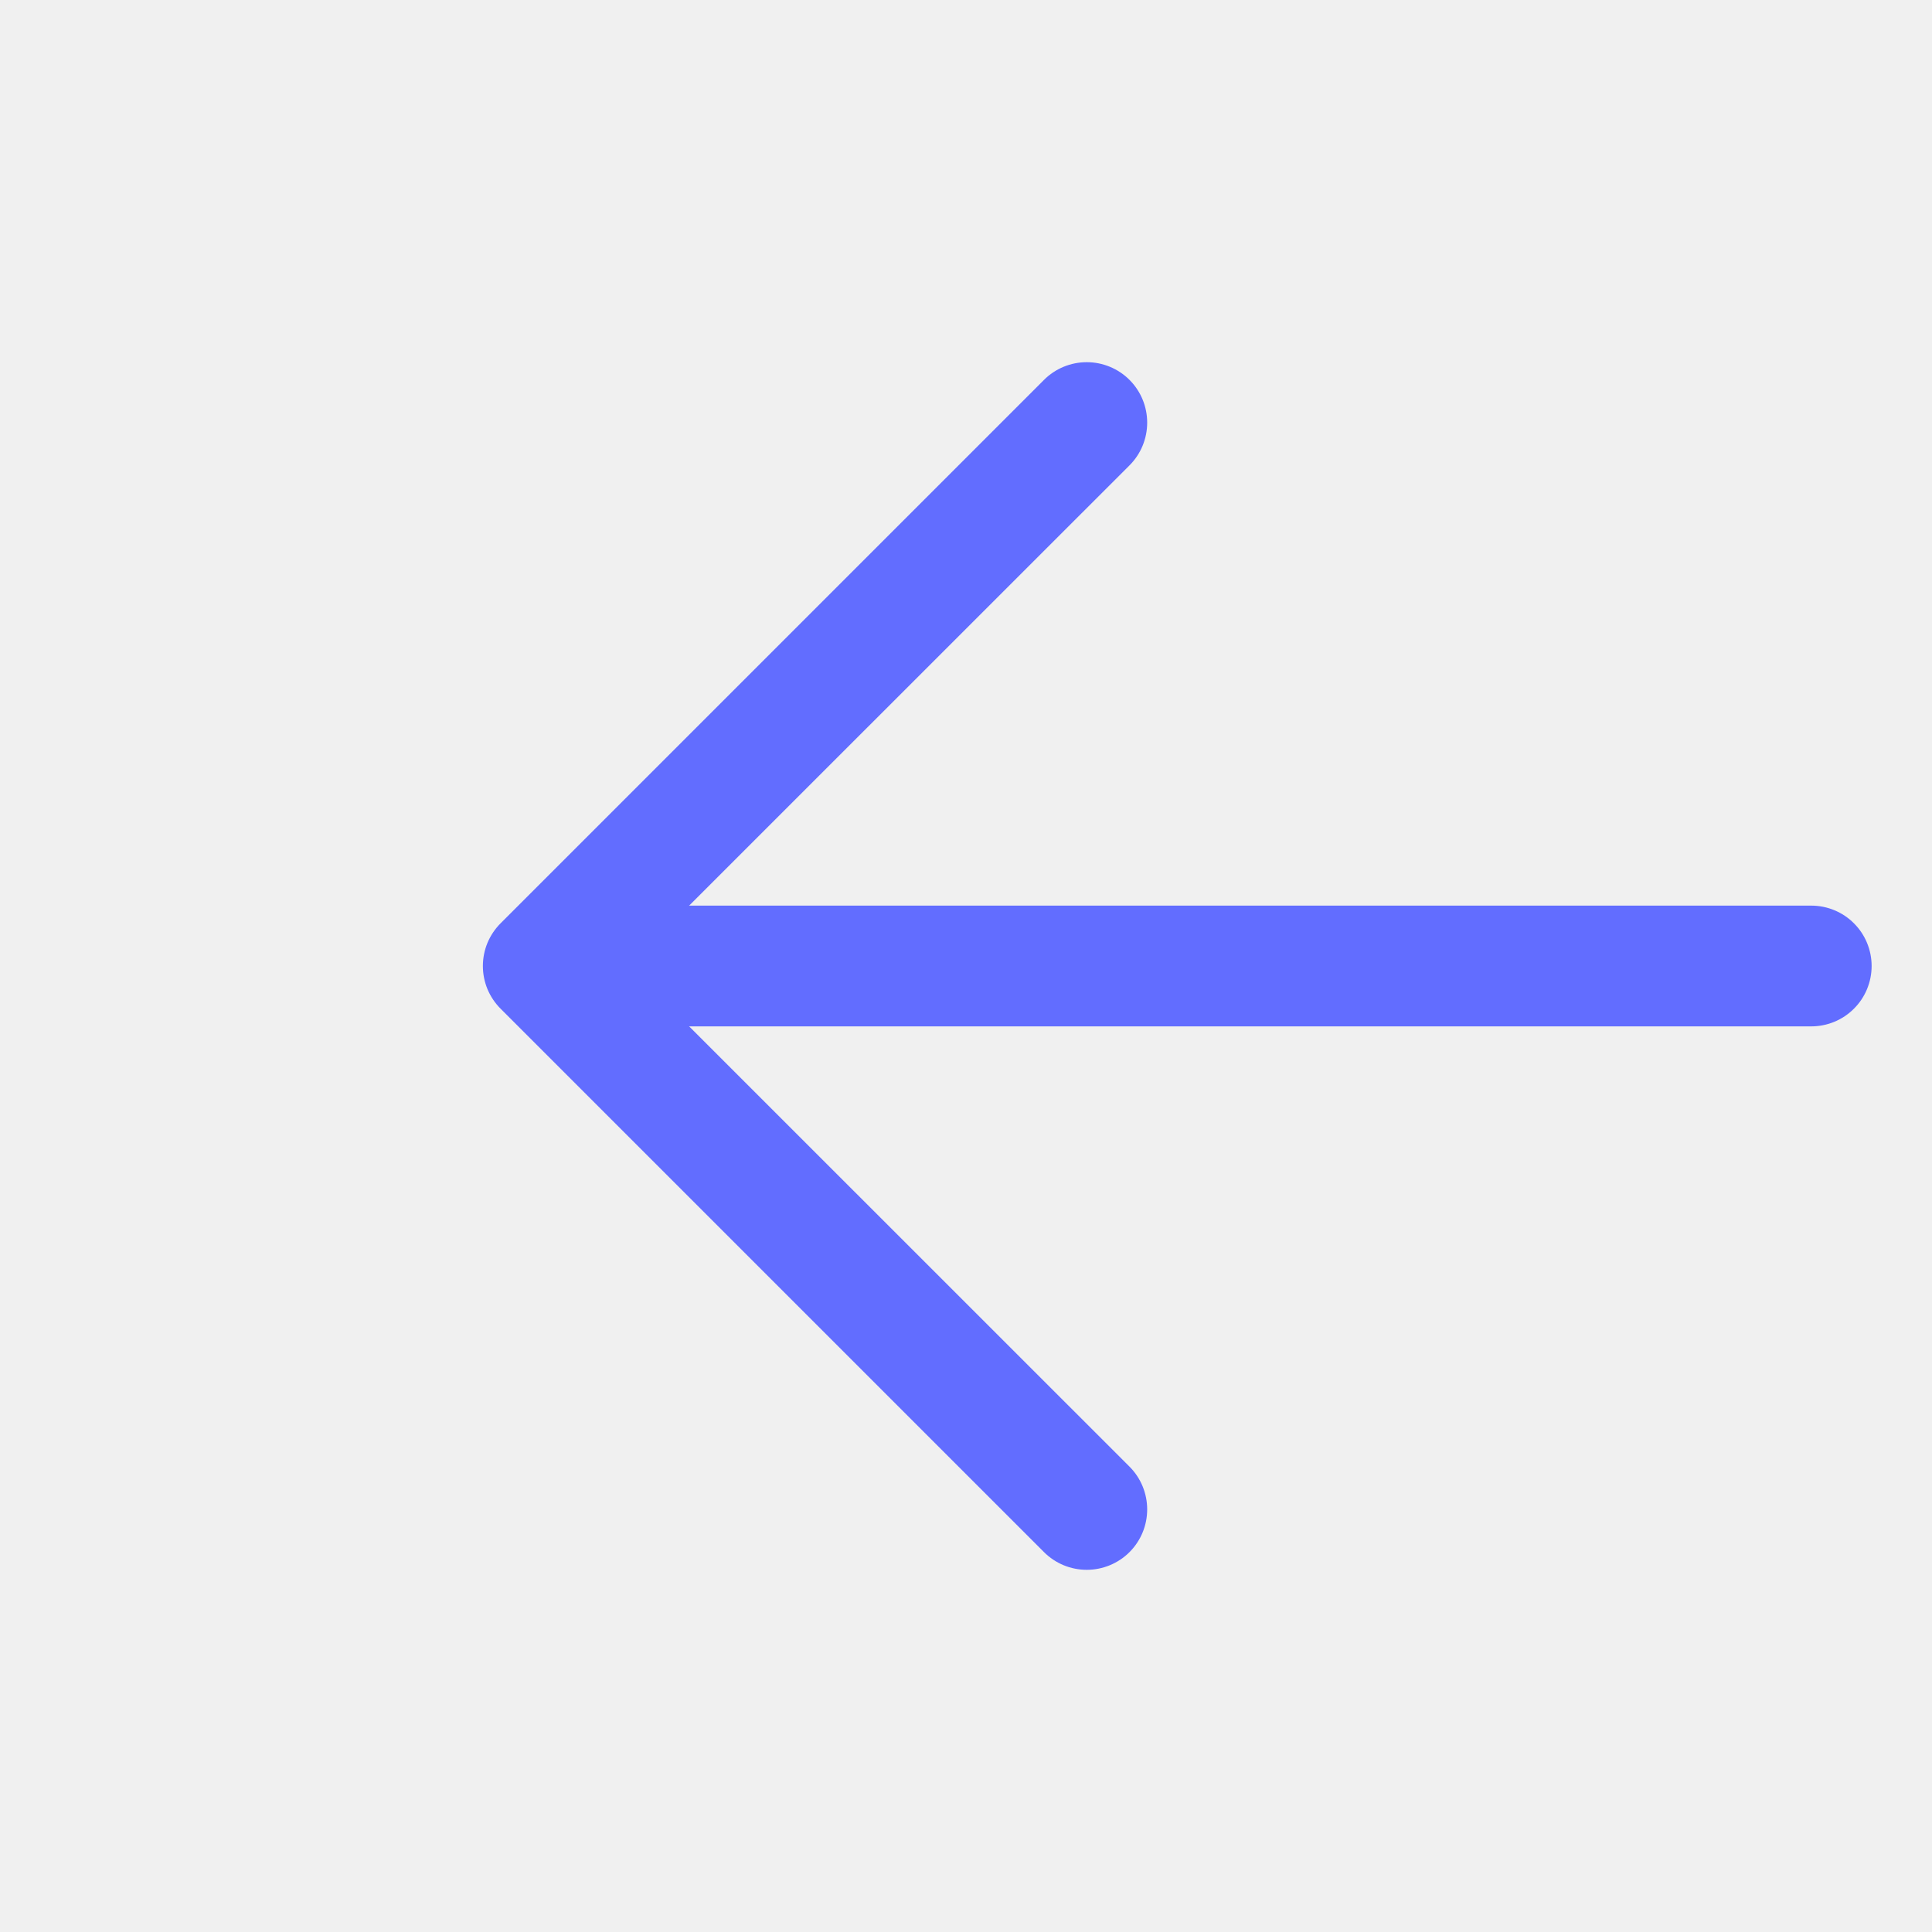
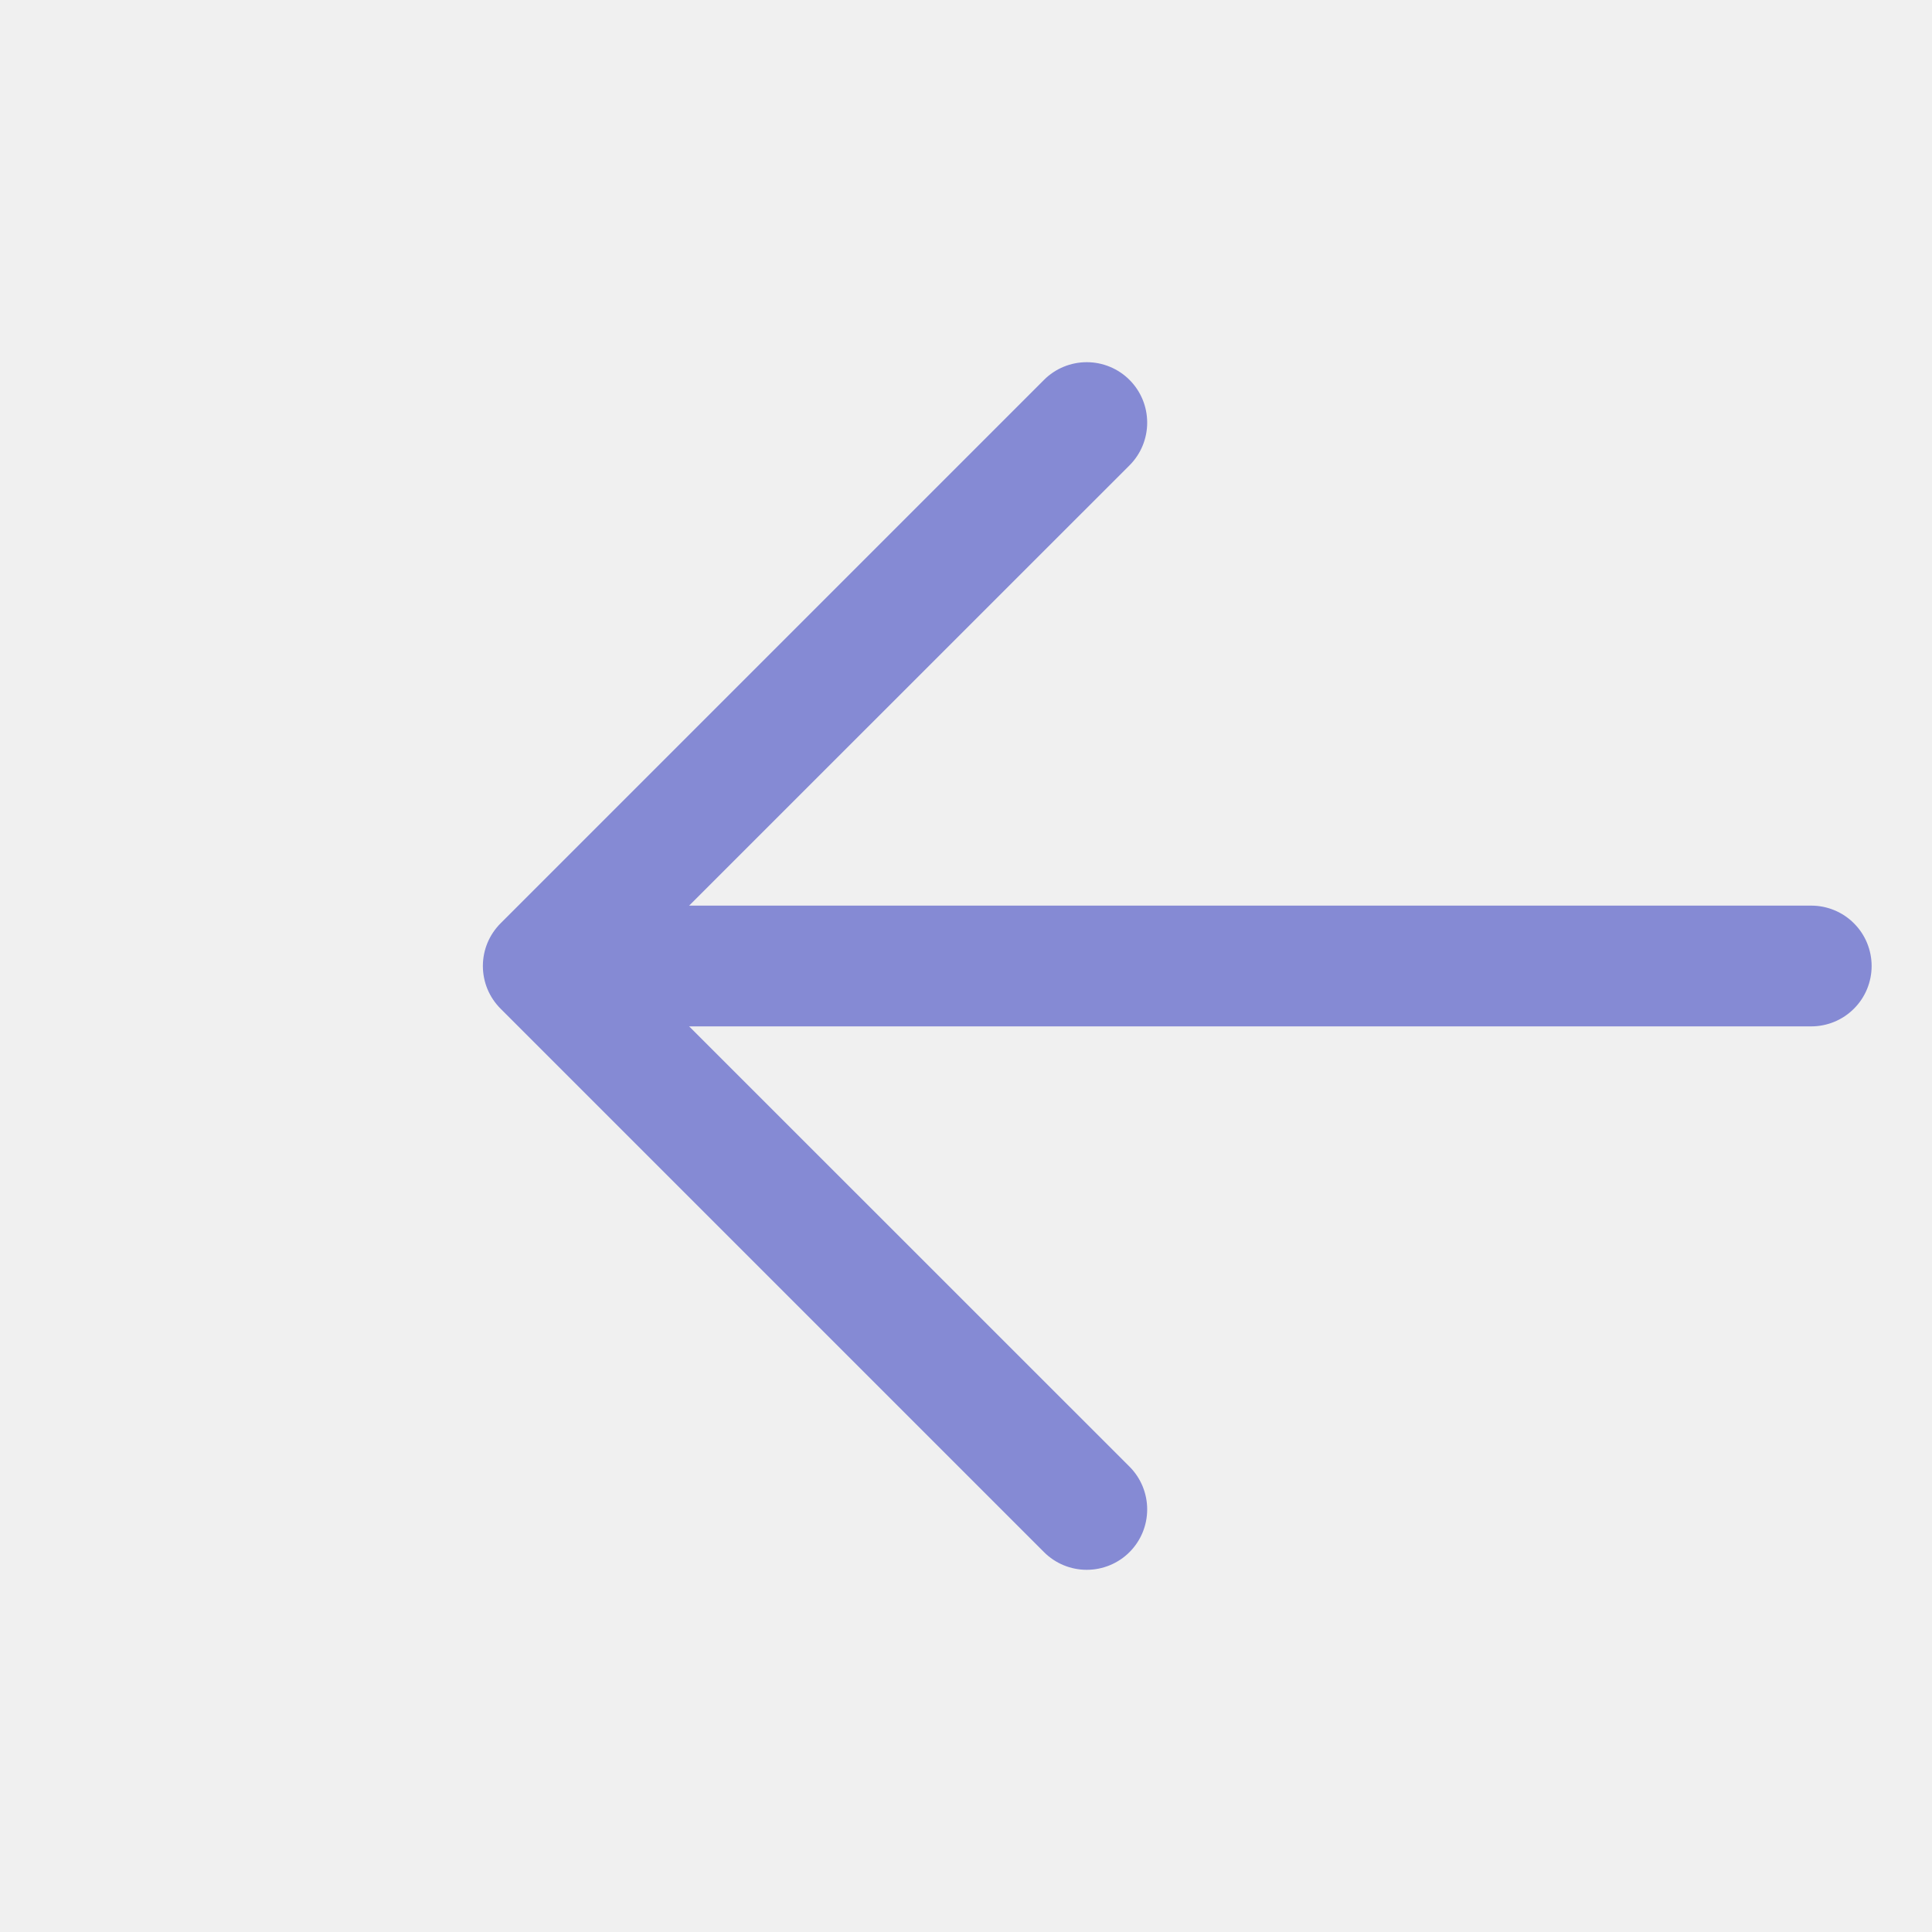
<svg xmlns="http://www.w3.org/2000/svg" width="32" height="32" viewBox="0 0 32 32" fill="none">
  <g clip-path="url(#clip0_94_391)">
-     <path d="M10 15H30C30.265 15 30.52 15.105 30.707 15.293C30.895 15.48 31 15.735 31 16C31 16.265 30.895 16.52 30.707 16.707C30.52 16.895 30.265 17 30 17H10C9.735 17 9.48 16.895 9.293 16.707C9.105 16.52 9 16.265 9 16C9 15.735 9.105 15.48 9.293 15.293C9.48 15.105 9.735 15 10 15Z" fill="#626DFF" />
-     <path d="M10.414 16L18.708 24.292C18.896 24.48 19.001 24.735 19.001 25C19.001 25.266 18.896 25.52 18.708 25.708C18.52 25.896 18.265 26.001 18 26.001C17.734 26.001 17.48 25.896 17.292 25.708L8.292 16.708C8.199 16.615 8.125 16.505 8.074 16.383C8.024 16.262 7.998 16.132 7.998 16C7.998 15.868 8.024 15.738 8.074 15.617C8.125 15.495 8.199 15.385 8.292 15.292L17.292 6.292C17.48 6.104 17.734 5.999 18 5.999C18.265 5.999 18.52 6.104 18.708 6.292C18.896 6.48 19.001 6.734 19.001 7C19.001 7.266 18.896 7.52 18.708 7.708L10.414 16Z" fill="#626DFF" />
+     <path d="M10 15H30C30.265 15 30.52 15.105 30.707 15.293C30.895 15.48 31 15.735 31 16C31 16.265 30.895 16.52 30.707 16.707C30.52 16.895 30.265 17 30 17H10C9.735 17 9.48 16.895 9.293 16.707C9.105 16.52 9 16.265 9 16C9 15.735 9.105 15.48 9.293 15.293C9.48 15.105 9.735 15 10 15Z" fill="#858AD4" />
+     <path d="M10.414 16L18.708 24.292C18.896 24.48 19.001 24.735 19.001 25C19.001 25.266 18.896 25.52 18.708 25.708C18.52 25.896 18.265 26.001 18 26.001C17.734 26.001 17.48 25.896 17.292 25.708L8.292 16.708C8.199 16.615 8.125 16.505 8.074 16.383C8.024 16.262 7.998 16.132 7.998 16C7.998 15.868 8.024 15.738 8.074 15.617C8.125 15.495 8.199 15.385 8.292 15.292L17.292 6.292C17.48 6.104 17.734 5.999 18 5.999C18.265 5.999 18.52 6.104 18.708 6.292C18.896 6.48 19.001 6.734 19.001 7C19.001 7.266 18.896 7.52 18.708 7.708L10.414 16Z" fill="#858AD4" />
  </g>
  <defs>
    <clipPath id="clip0_94_391">
      <rect width="32" height="32" fill="white" />
    </clipPath>
  </defs>
</svg>
